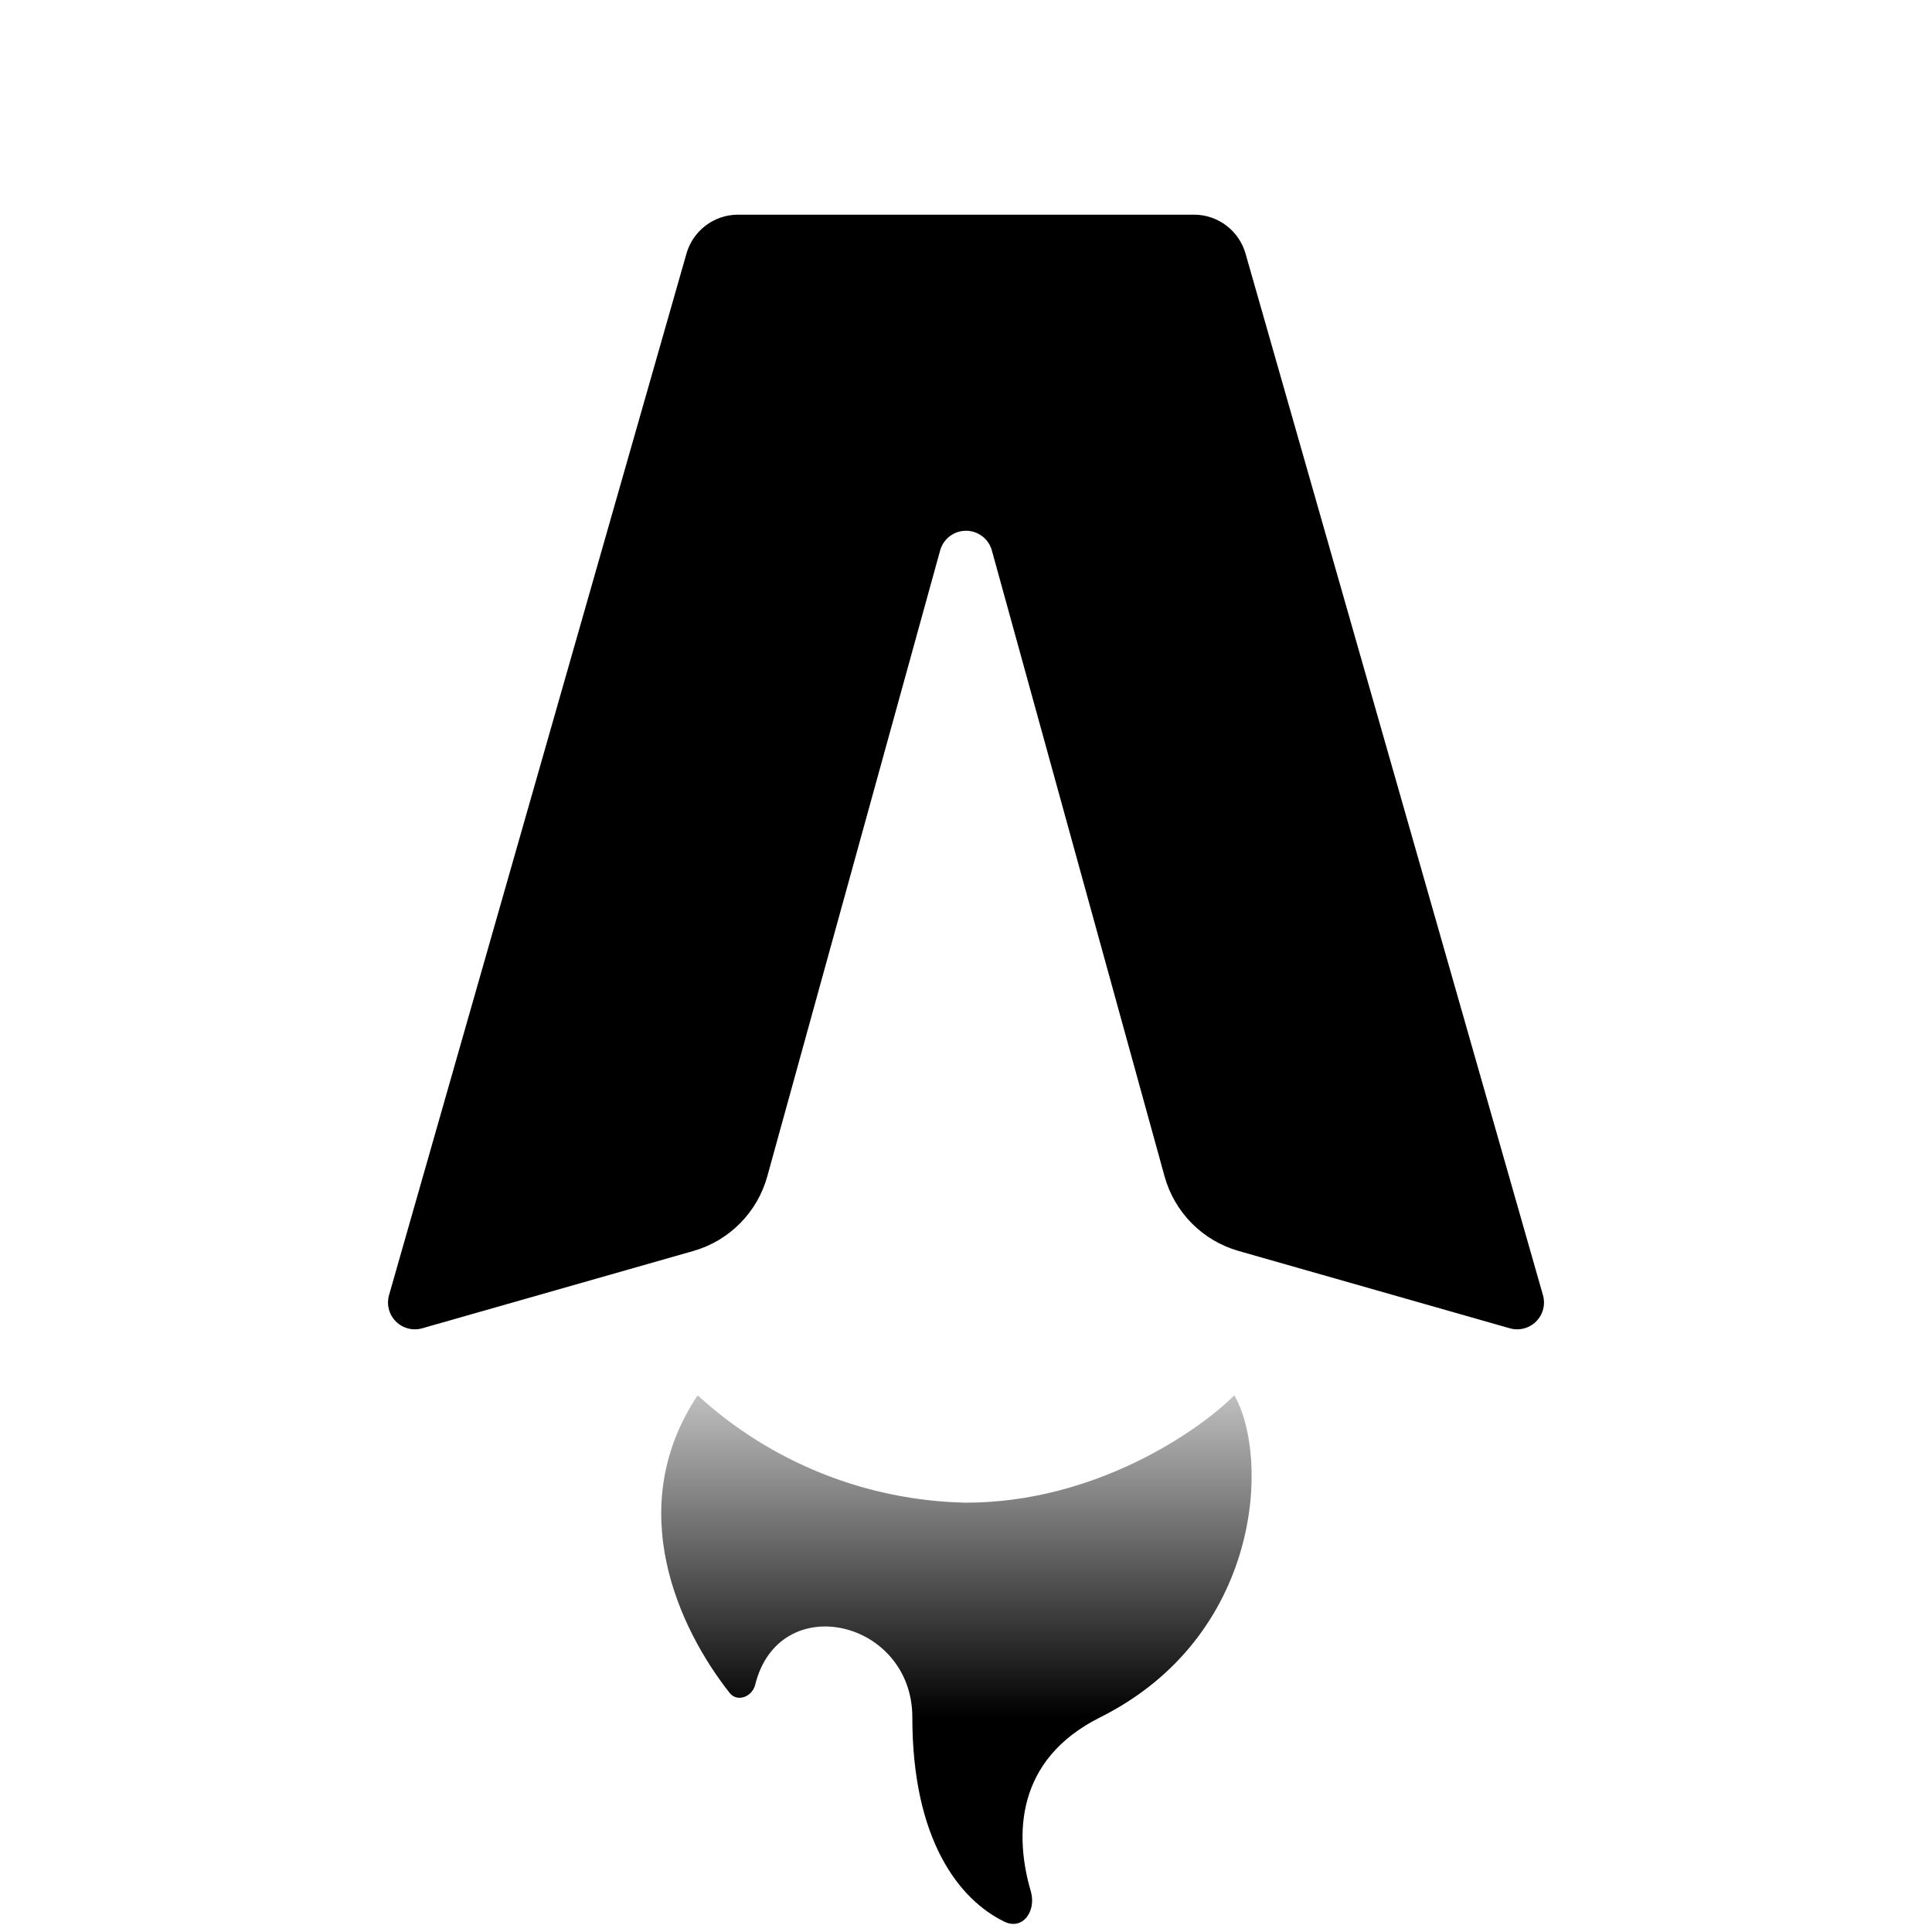
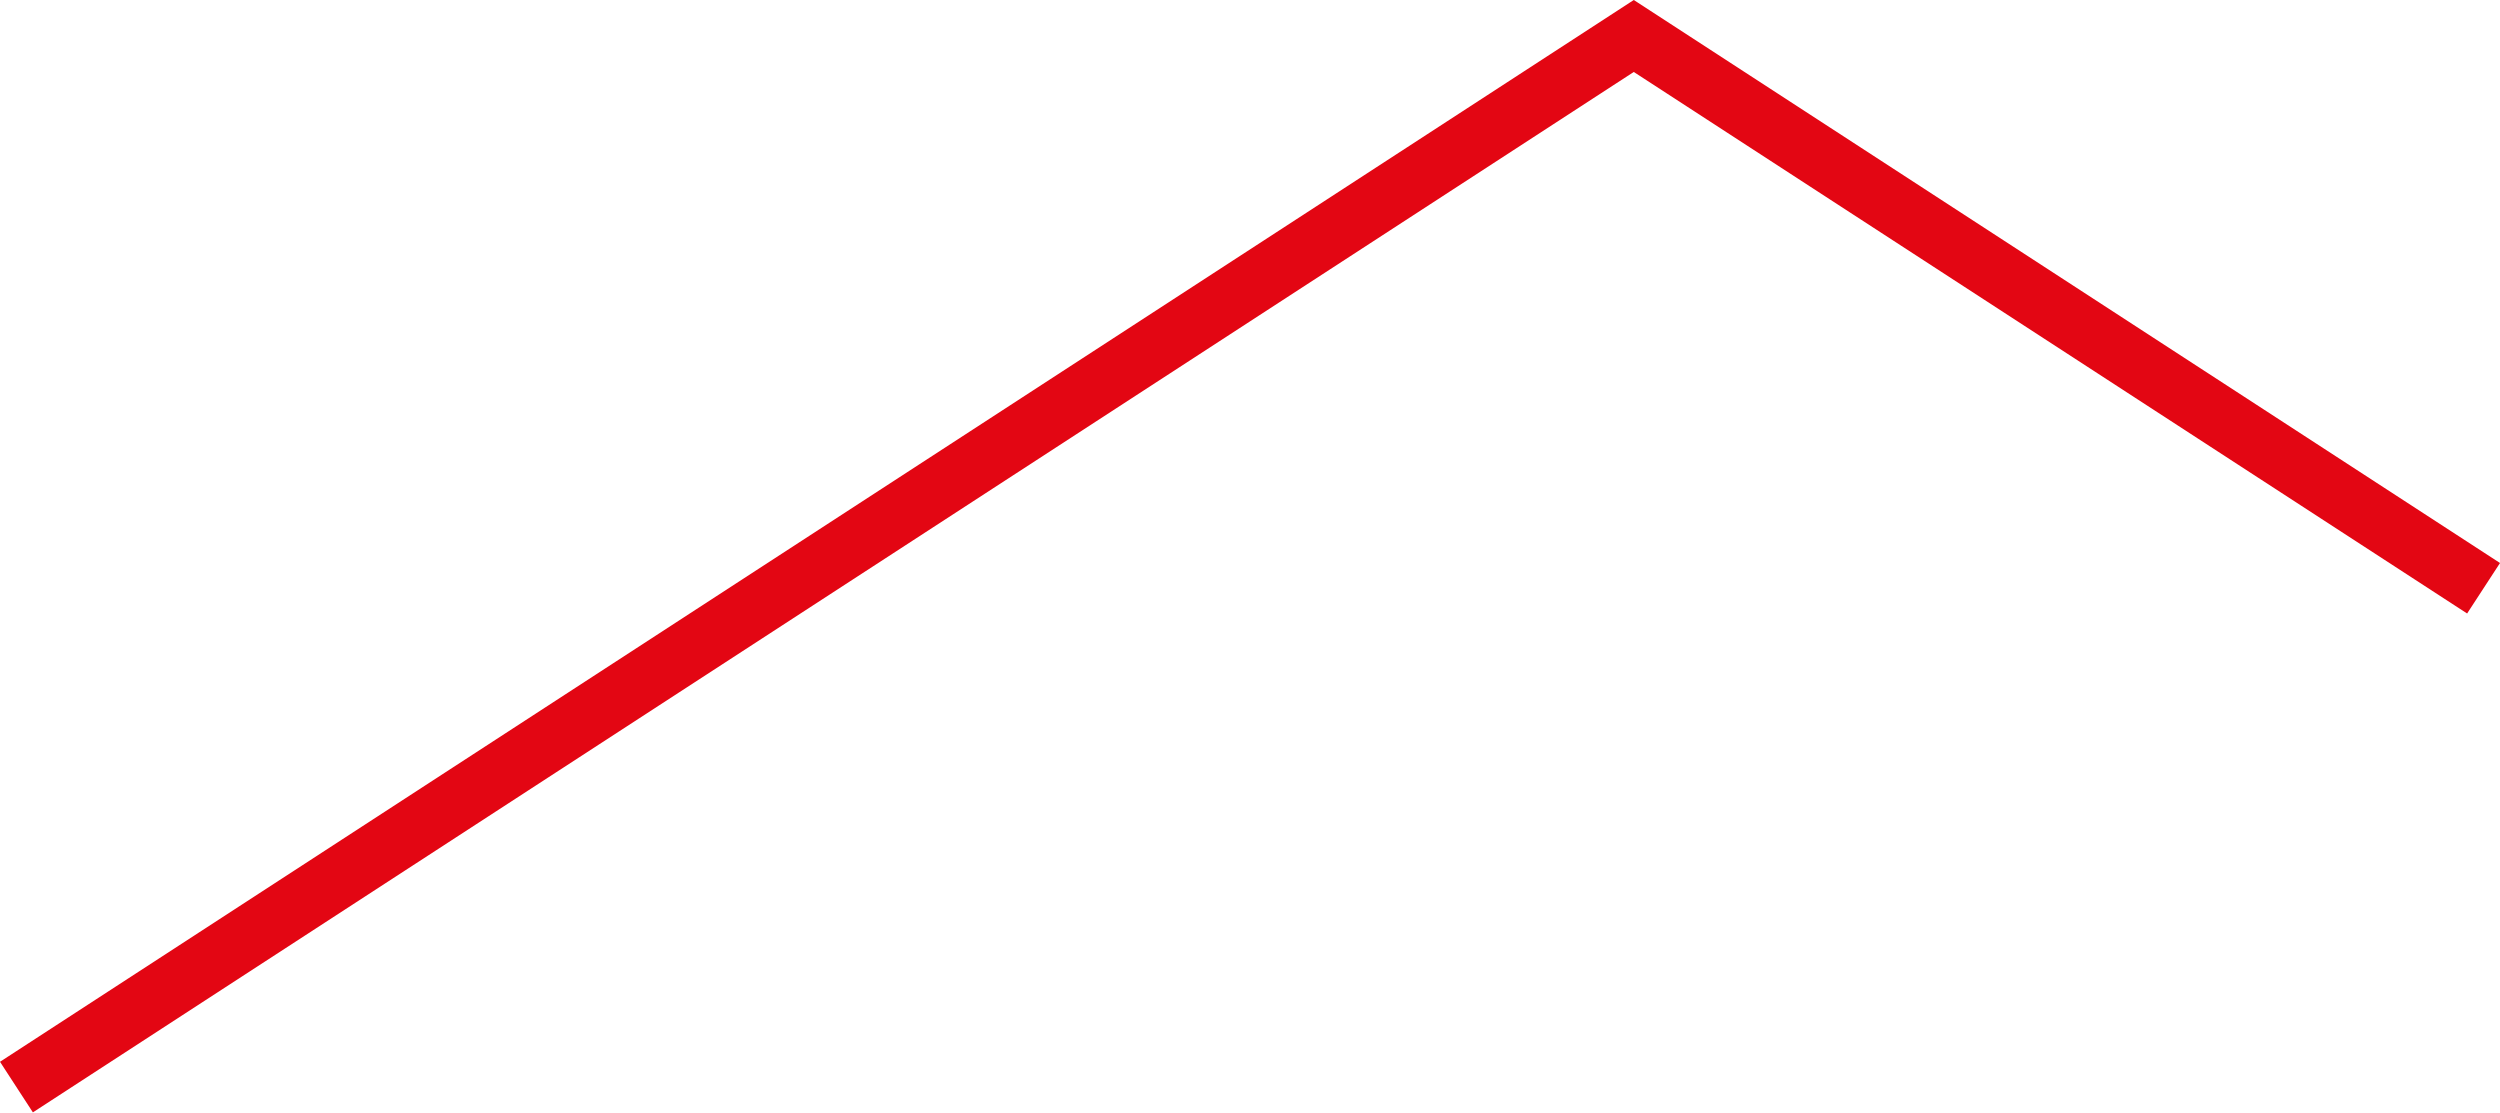
- <svg xmlns="http://www.w3.org/2000/svg" fill="none" viewBox="0 0 36 36">
-   <path fill="#000" d="M22.25 4h-8.5a1 1 0 0 0-.96.73l-5.54 19.4a.5.5 0 0 0 .62.62l5.05-1.44a2 2 0 0 0 1.38-1.4l3.22-11.66a.5.5 0 0 1 .96 0l3.22 11.67a2 2 0 0 0 1.38 1.39l5.05 1.44a.5.5 0 0 0 .62-.62l-5.54-19.4a1 1 0 0 0-.96-.73Z" />
-   <path fill="url(#gradient)" d="M18 28a7.63 7.63 0 0 1-5-2c-1.4 2.1-.35 4.35.6 5.55.14.17.41.07.47-.15.44-1.8 2.93-1.22 2.93.6 0 2.28.87 3.4 1.72 3.81.34.16.59-.2.49-.56-.31-1.05-.29-2.46 1.29-3.25 3-1.5 3.17-4.83 2.5-6-.67.67-2.6 2-5 2Z" />
-   <defs>
-     <linearGradient id="gradient" x1="16" x2="16" y1="32" y2="24" gradientUnits="userSpaceOnUse">
-       <stop stop-color="#000" />
-       <stop offset="1" stop-color="#000" stop-opacity="0" />
-     </linearGradient>
-   </defs>
-   <style>
-     @media (prefers-color-scheme:dark){:root{filter:invert(100%)}}
-   </style>
+ <svg xmlns="http://www.w3.org/2000/svg" id="Ebene_2" data-name="Ebene 2" width="258.48" height="115.01" viewBox="0 0 258.48 115.01">
+   <g id="Ebene_2-2" data-name="Ebene 2">
+     <polygon points="168.92 7.44 3.4 115.01 0 109.78 168.92 0 258.48 58.21 255.08 63.43 168.92 7.44" fill="#e30613" fill-rule="evenodd" />
+   </g>
</svg>
